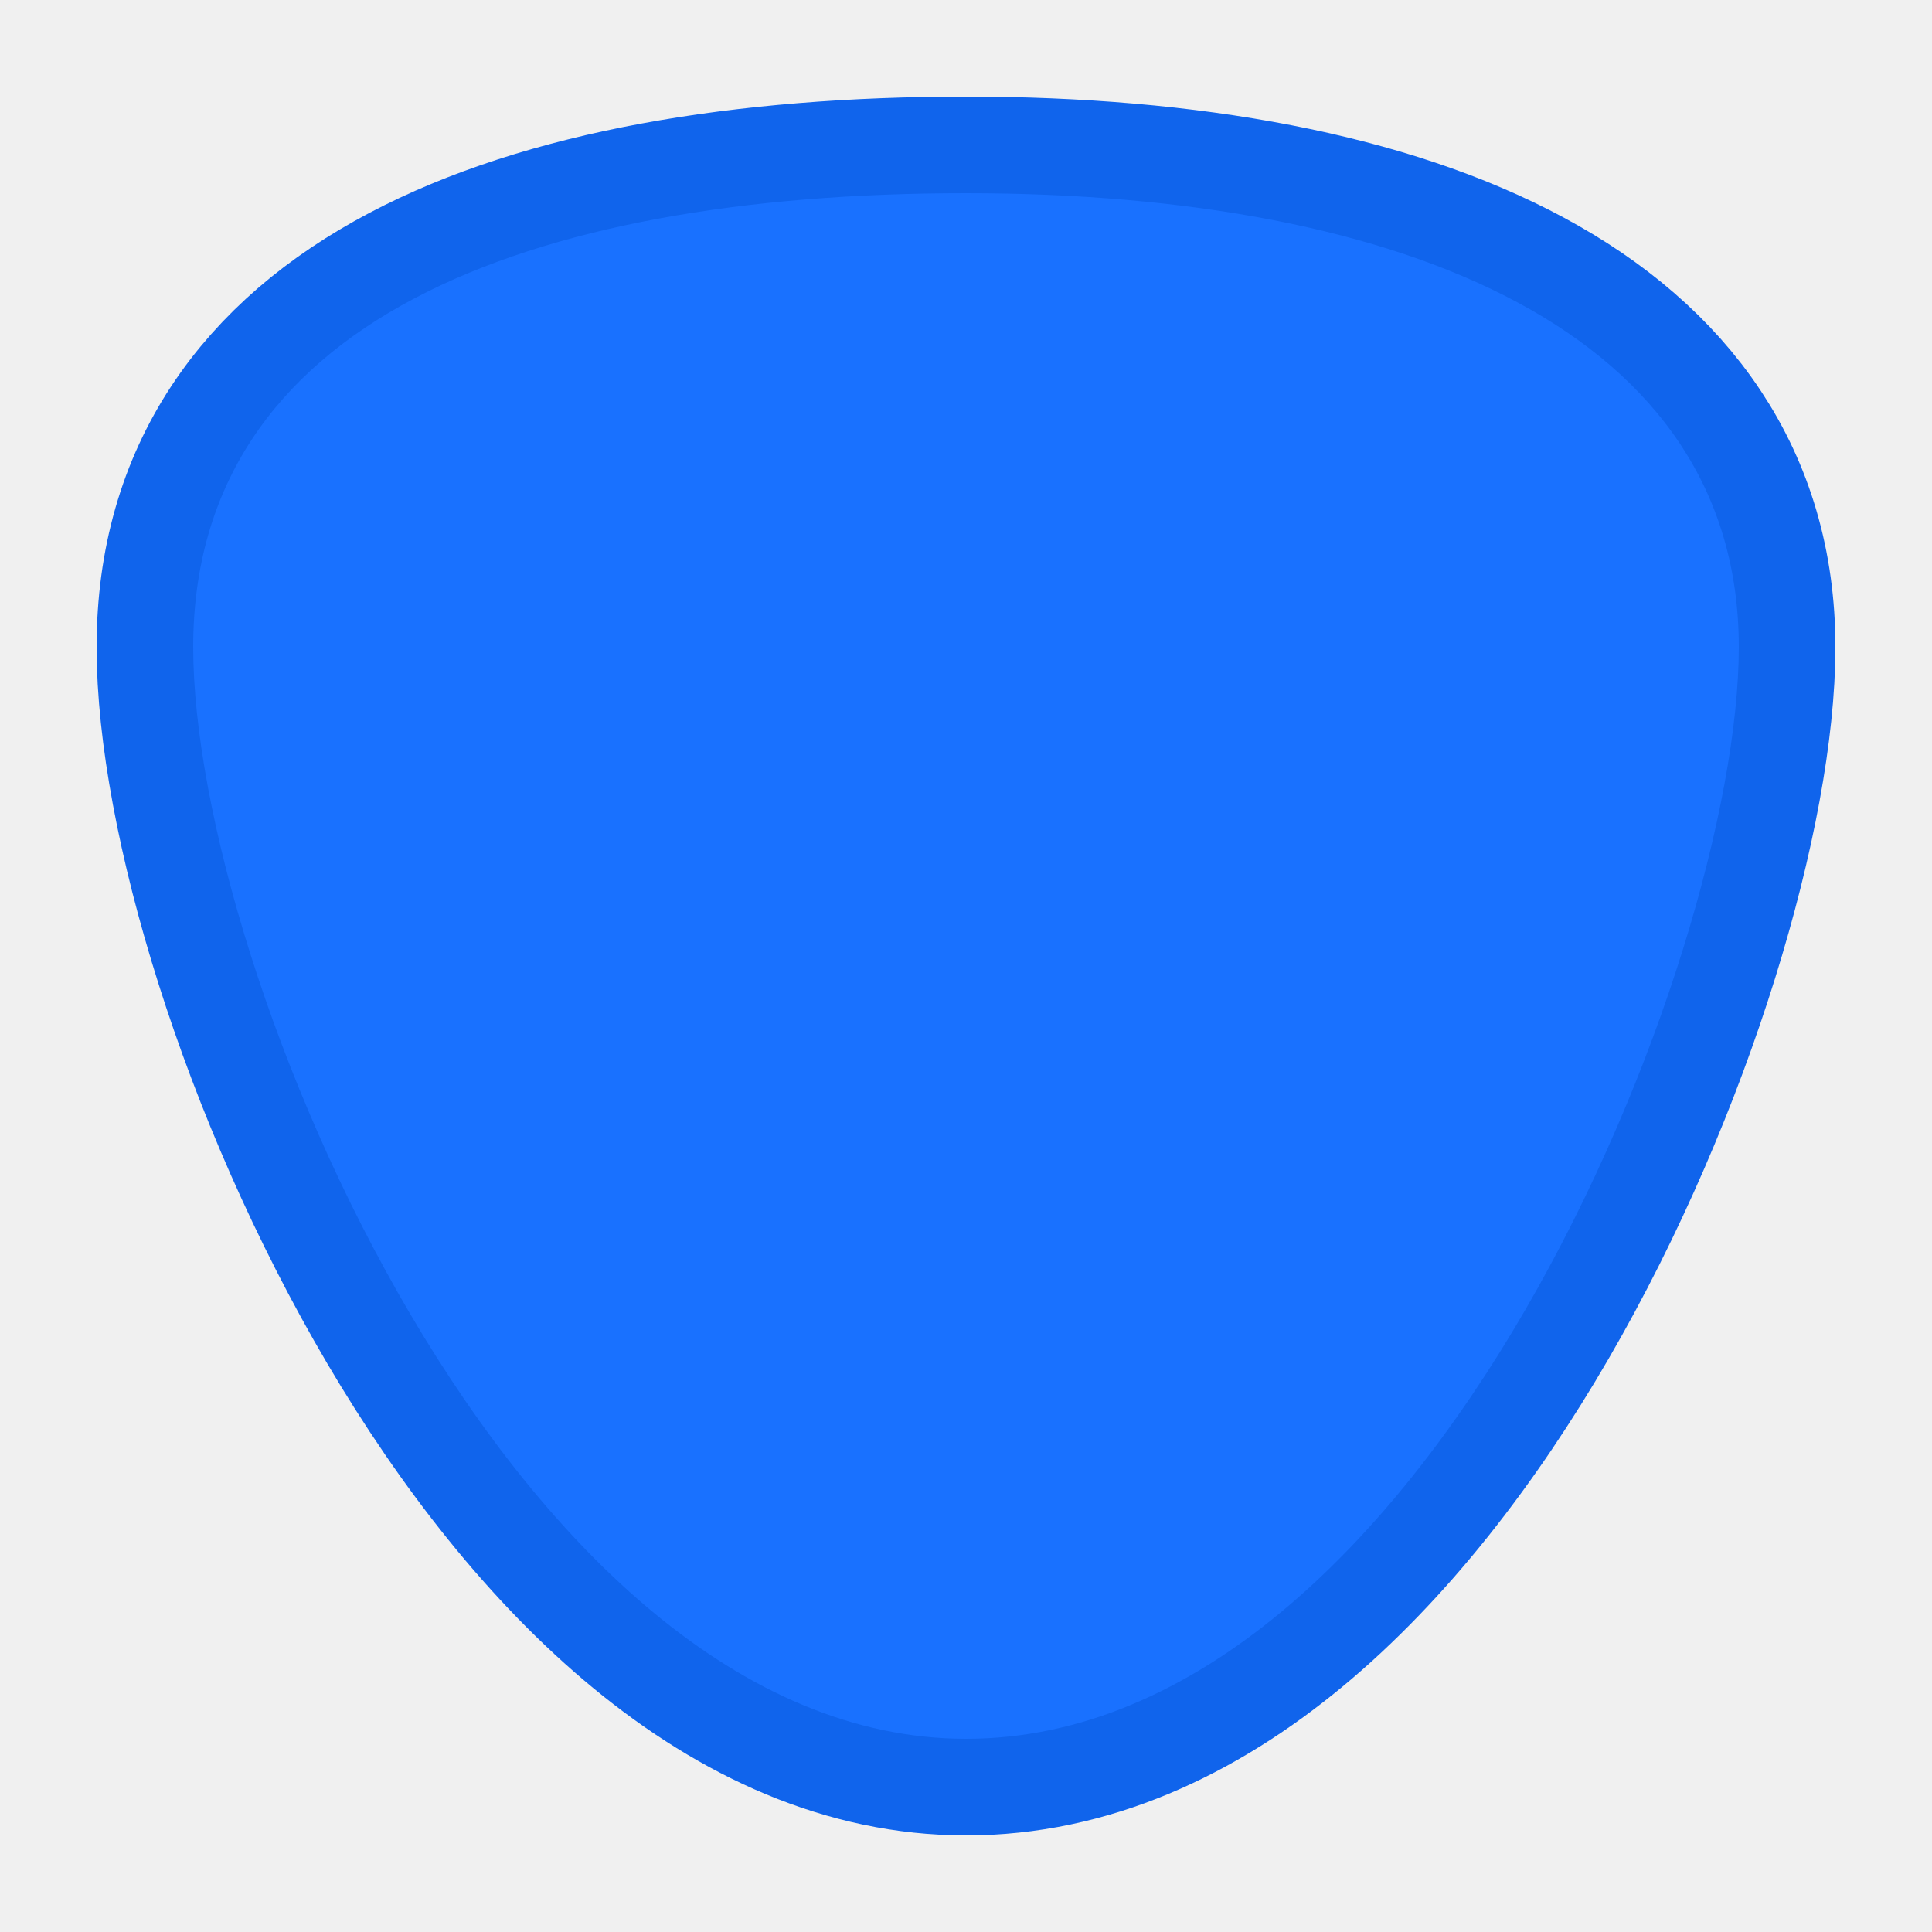
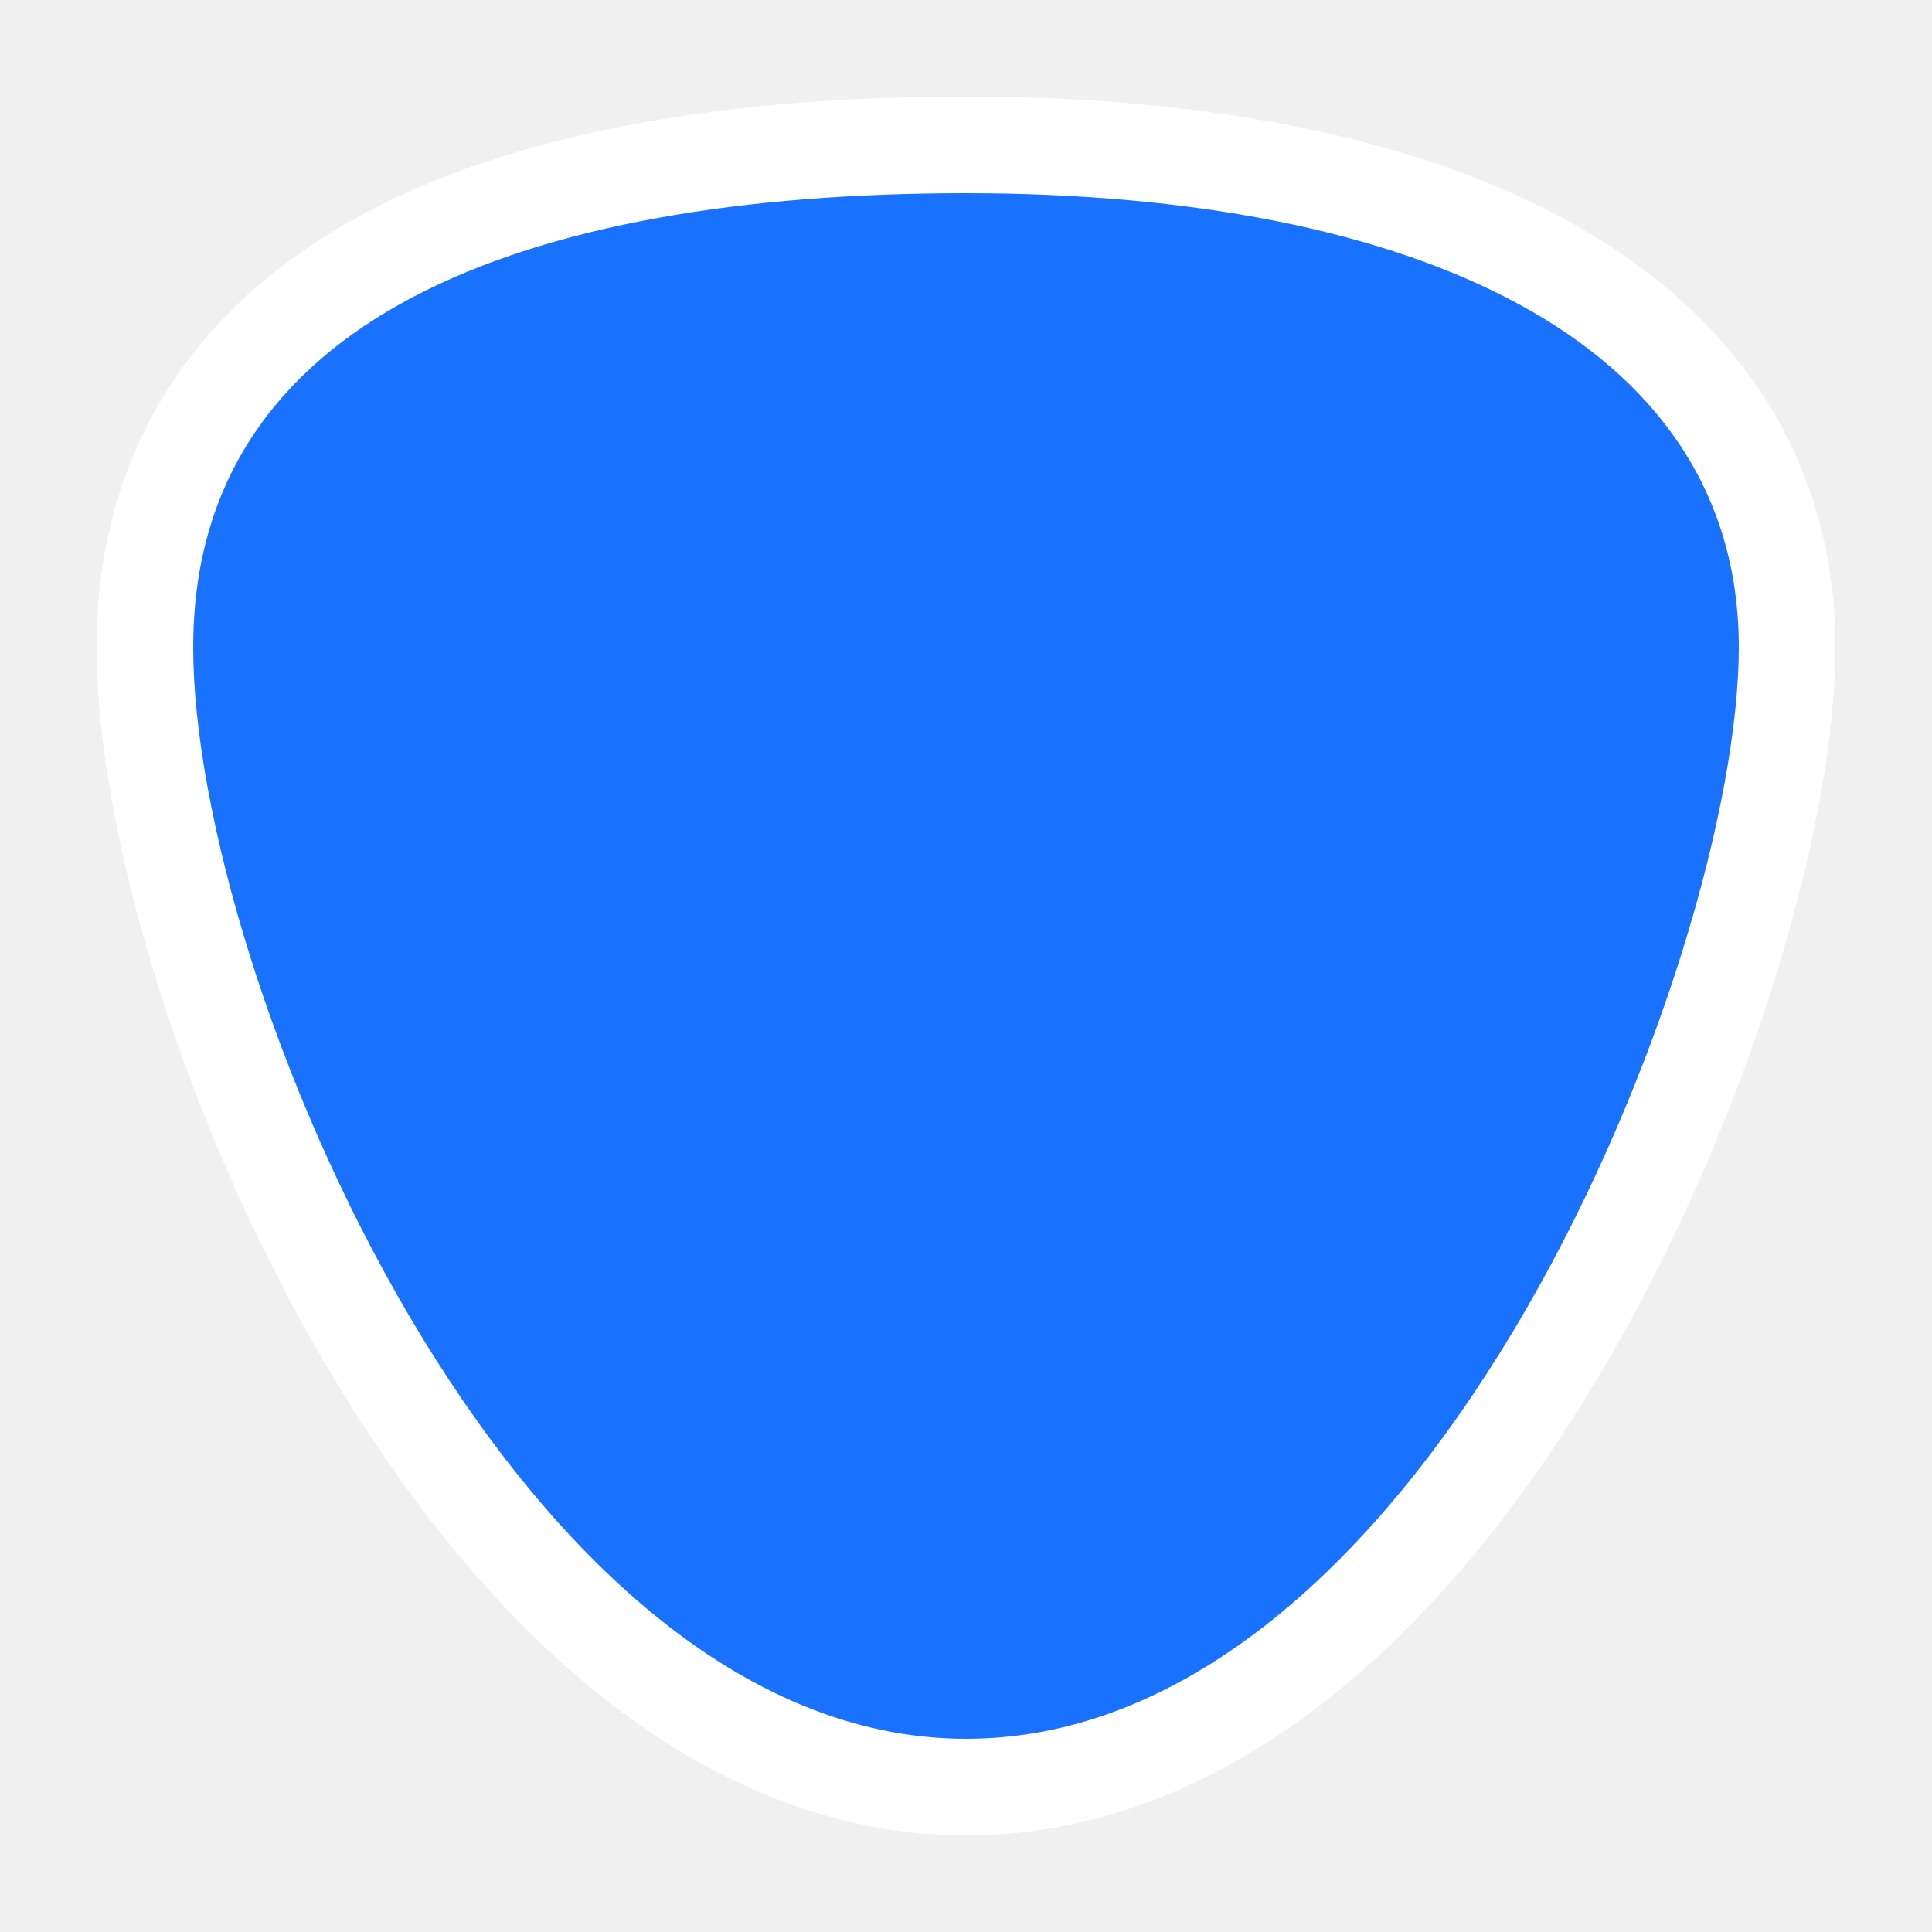
- <svg xmlns="http://www.w3.org/2000/svg" viewBox="0 0 20 20" height="20" width="20">
-   <rect fill="none" x="0" y="0" width="20" height="20" />
-   <path fill="#1064ec" transform="translate(1 1)" d="M9 17C4.333 17 1 9.056 1 5.699C1 2.343 4.429 1 9 1C13.571 1 17 2.455 17 5.699C17 8.944 13.762 17 9 17Z" style="stroke-linejoin:round;stroke-miterlimit:4;" stroke="#1064ec" stroke-width="2" />
-   <path fill="#1971ff" transform="translate(1 1)" d="M9 17C4.333 17 1 9.056 1 5.699C1 2.343 4.429 1 9 1C13.571 1 17 2.455 17 5.699C17 8.944 13.762 17 9 17Z" />
+ <svg xmlns="http://www.w3.org/2000/svg" version="1.1" id="レイヤー_1" x="0px" y="0px" viewBox="0 0 20 20" style="enable-background:new 0 0 20 20;" xml:space="preserve">
+   <style type="text/css">
+ 	.st0{fill:none;}
+ 	.st1{fill:#1064EC;stroke:#FFFFFF;stroke-width:2;stroke-linejoin:round;}
+ 	.st2{fill:#1971FF;}
+ </style>
+   <rect class="st0" width="20" height="20" />
+   <path class="st1" d="M10,18c-4.7,0-8-7.9-8-11.3S5.4,2,10,2c4.6,0,8,1.5,8,4.7C18,9.9,14.8,18,10,18z" />
+   <path class="st2" d="M10,18c-4.7,0-8-7.9-8-11.3S5.4,2,10,2c4.6,0,8,1.5,8,4.7C18,9.9,14.8,18,10,18z" />
</svg>
